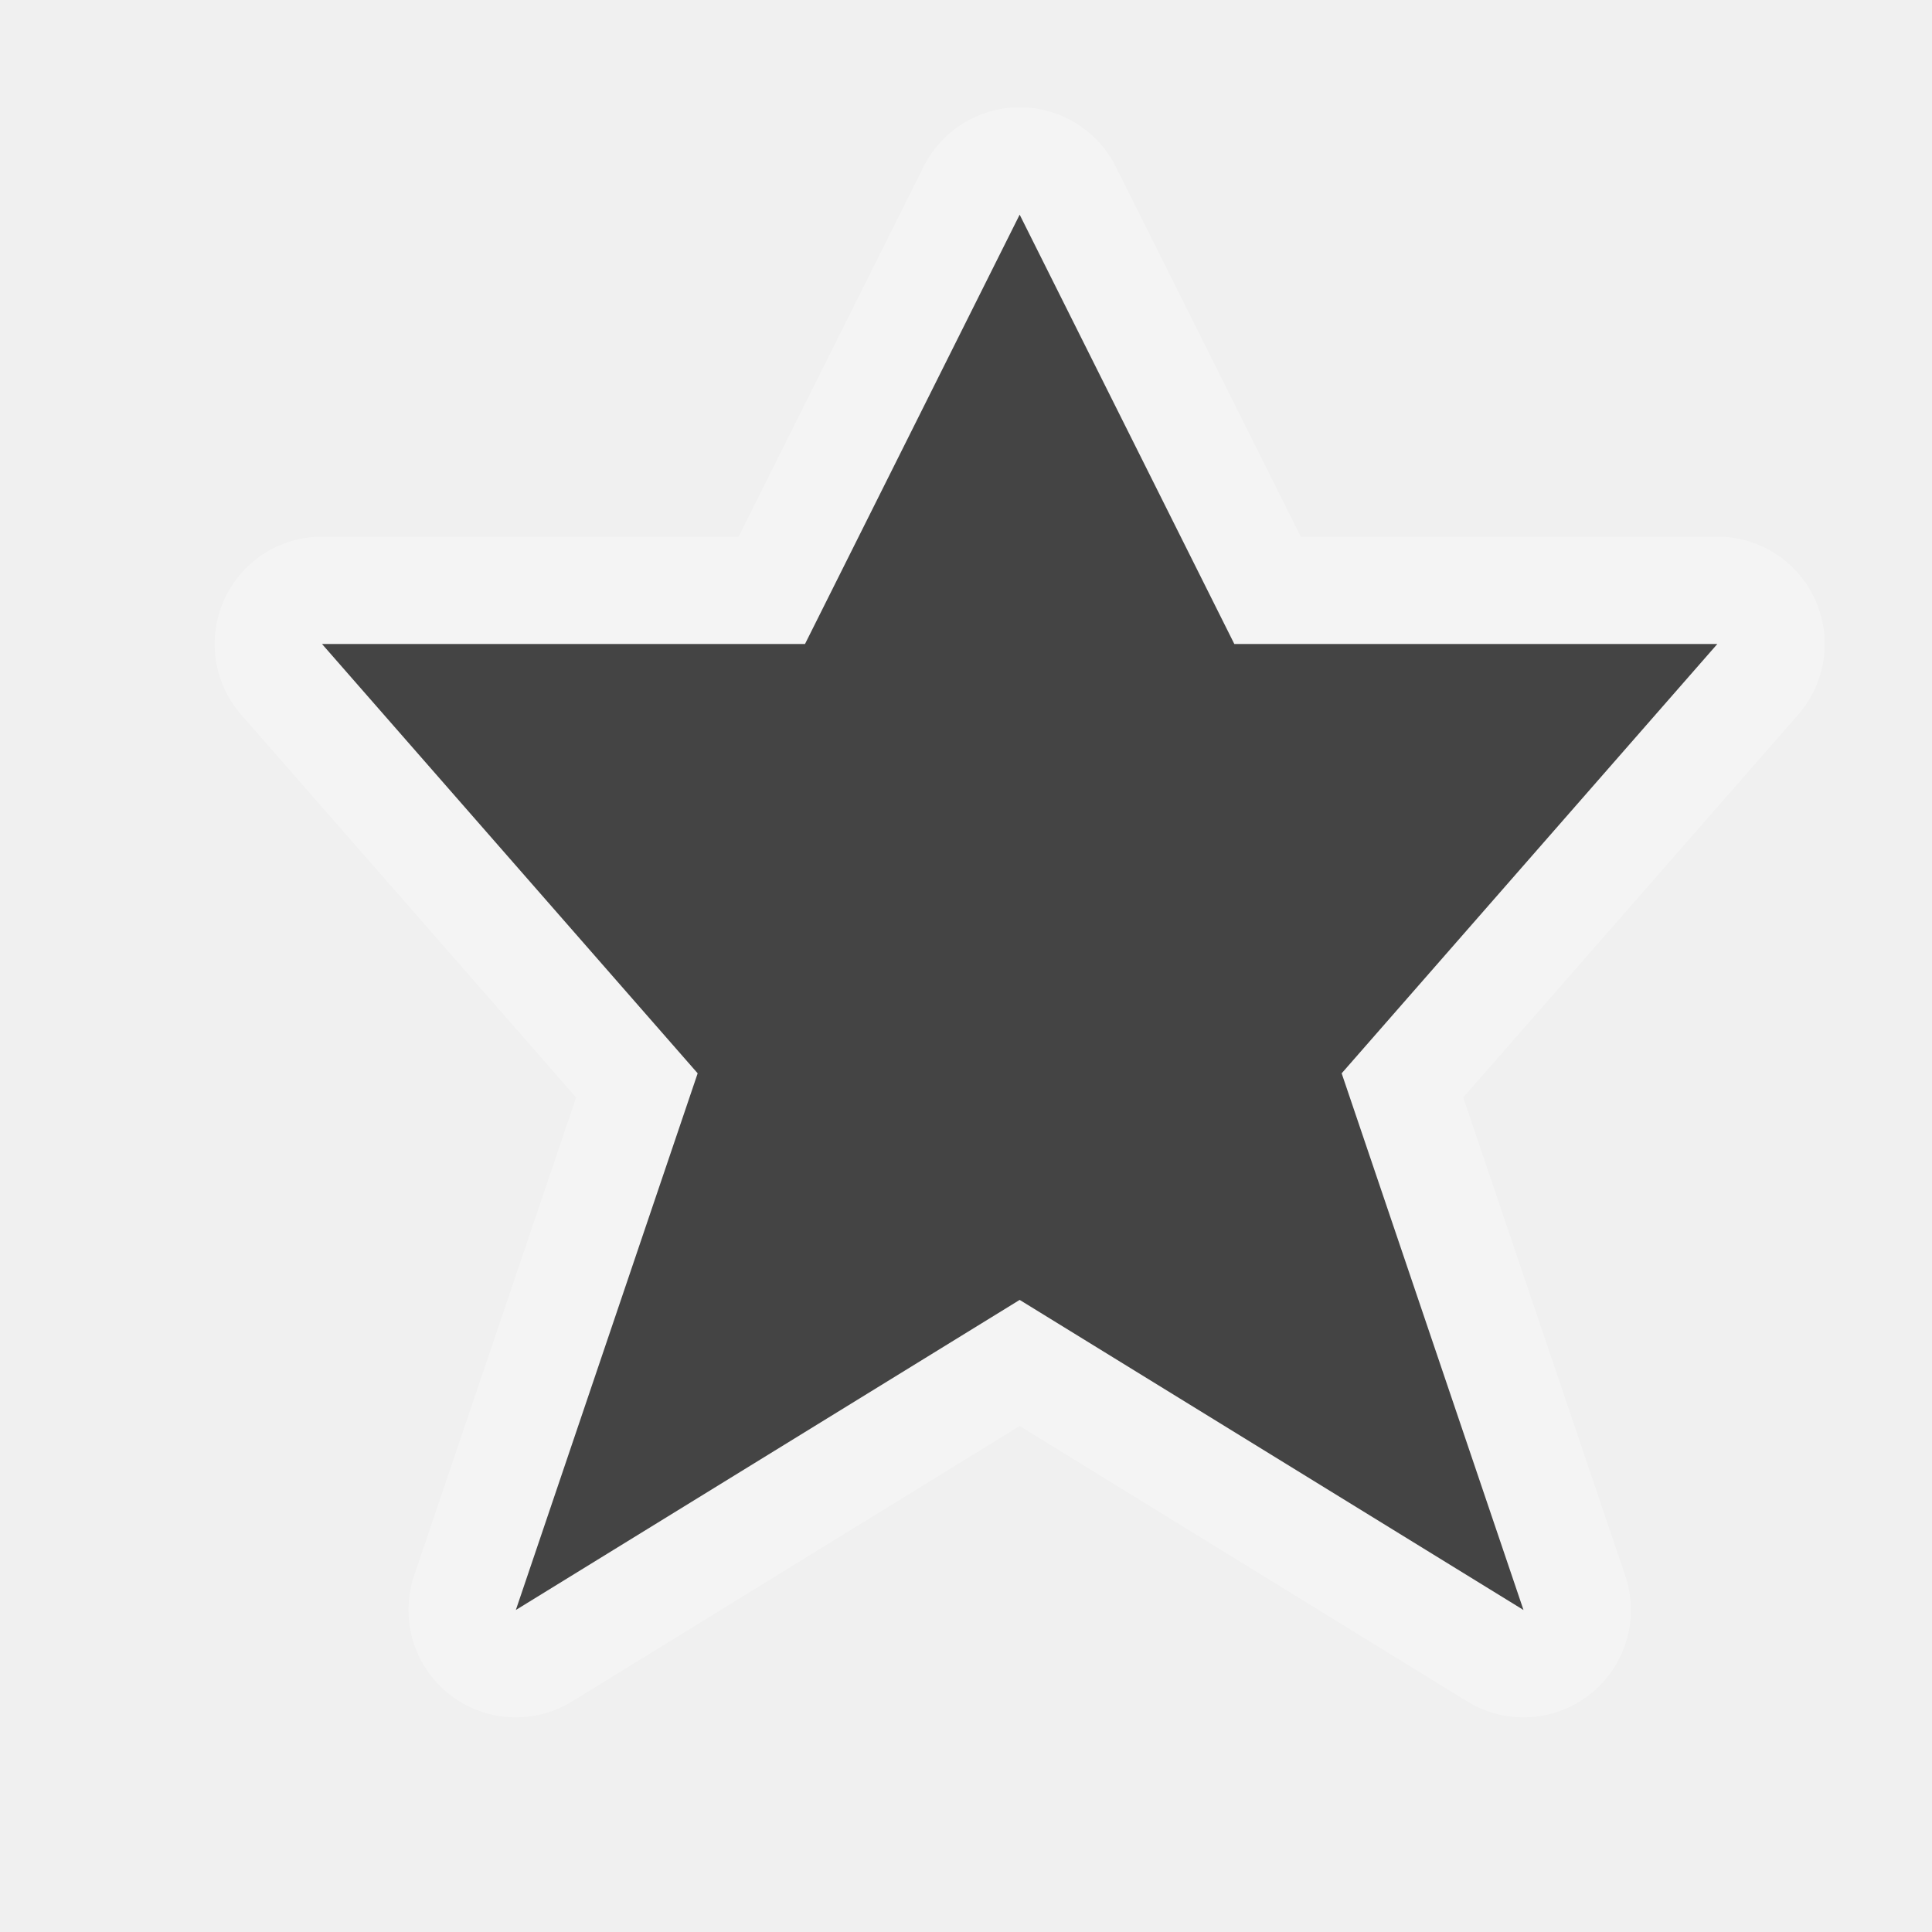
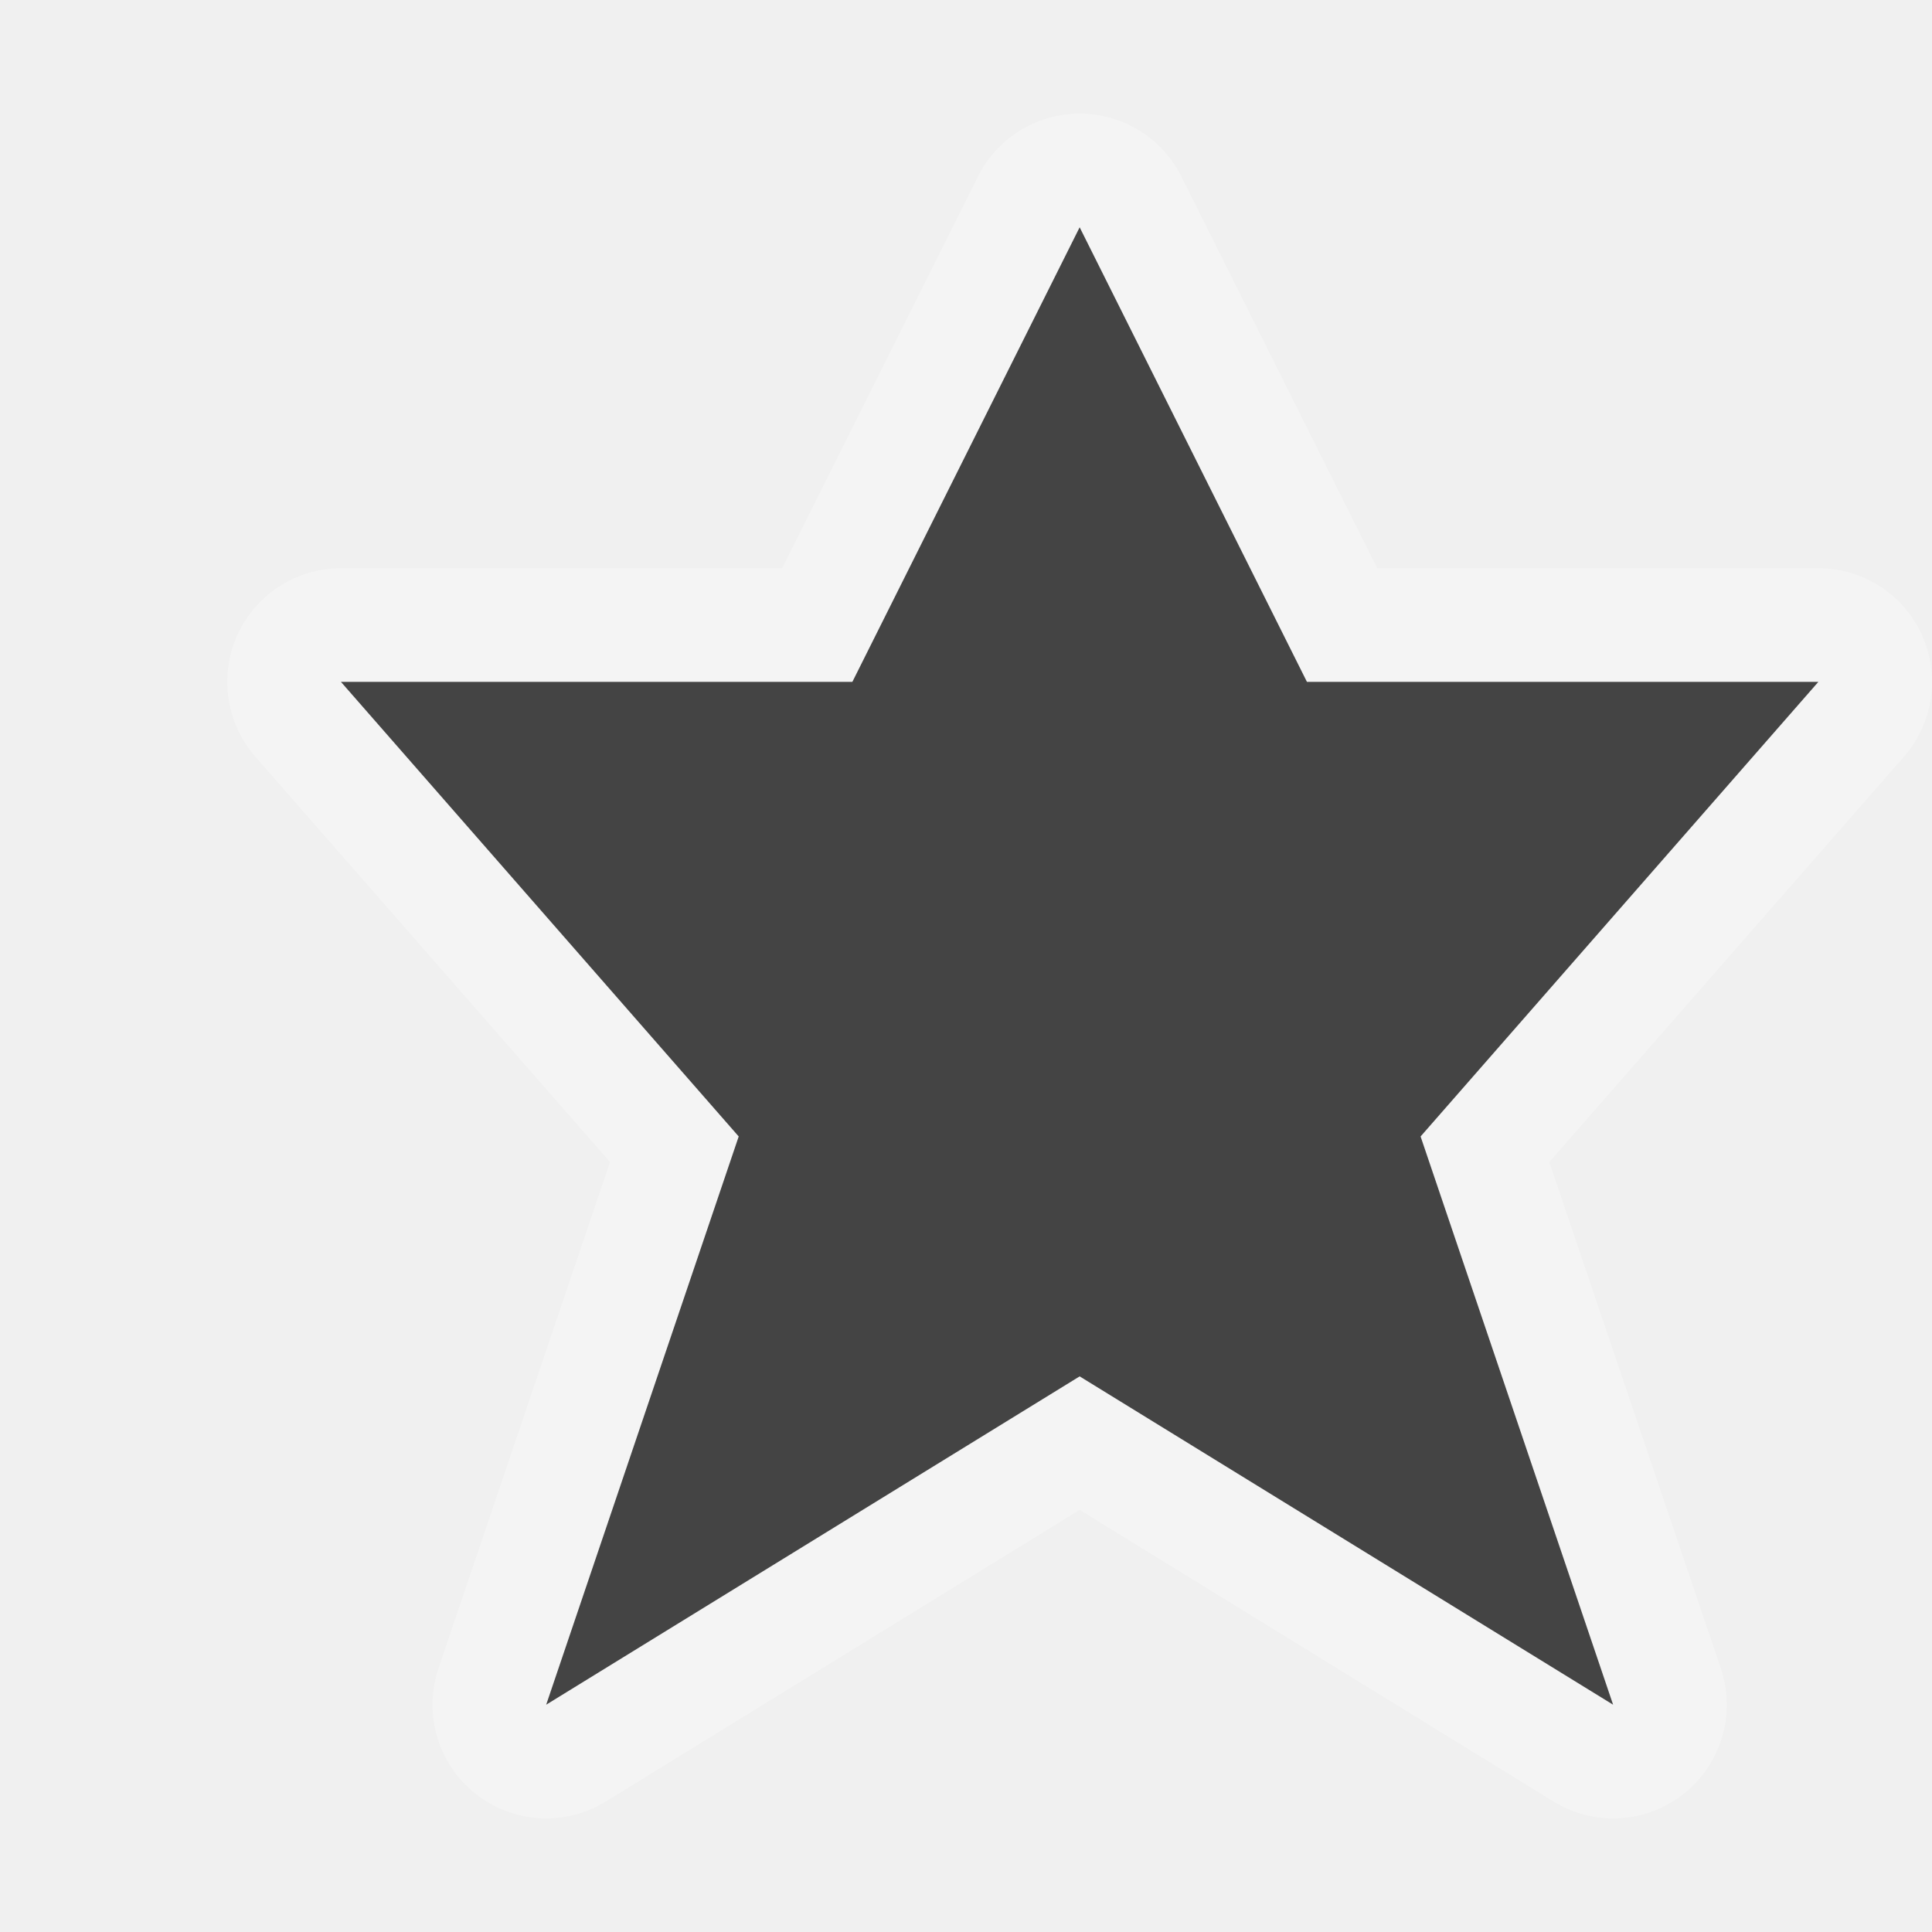
- <svg xmlns="http://www.w3.org/2000/svg" version="1.1" width="18" height="18" id="svg4619">
+ <svg xmlns="http://www.w3.org/2000/svg" version="1.1" width="17" height="17" id="svg4619">
  <defs id="defs4621" />
  <g transform="translate(0,-1034.362)" id="layer1">
    <g transform="translate(48,-160)" id="star-18" style="display:inline">
      <g id="g21927">
        <path d="m -38.5,1196.362 -2,4 -4.5,0 3.5,4 -1.694,5 4.694,-2.889 4.694,2.889 -1.694,-5 3.5,-4 -4.5,0 z" id="path21036" style="opacity:0.3;color:#000000;fill:#ffffff;fill-opacity:1;fill-rule:nonzero;stroke:#ffffff;stroke-width:2;stroke-linecap:butt;stroke-linejoin:round;stroke-miterlimit:4;stroke-opacity:1;stroke-dasharray:none;stroke-dashoffset:0;marker:none;visibility:visible;display:inline;overflow:visible;enable-background:accumulate" />
        <path d="m -38.5,1196.362 -2,4 -4.5,0 3.5,4 -1.694,5 4.694,-2.889 4.694,2.889 -1.694,-5 3.5,-4 -4.5,0 z" id="path4749-2-8-0" style="color:#000000;fill:#444444;fill-opacity:1;fill-rule:nonzero;stroke:none;stroke-width:2;marker:none;visibility:visible;display:inline;overflow:visible;enable-background:accumulate" />
      </g>
    </g>
  </g>
-   <rect width="18" height="18" x="0" y="0" id="canvas" style="fill:none;stroke:none;visibility:hidden" />
+   <rect width="17" height="17" x="0" y="0" id="canvas" style="fill:none;stroke:none;visibility:hidden" />
</svg>
